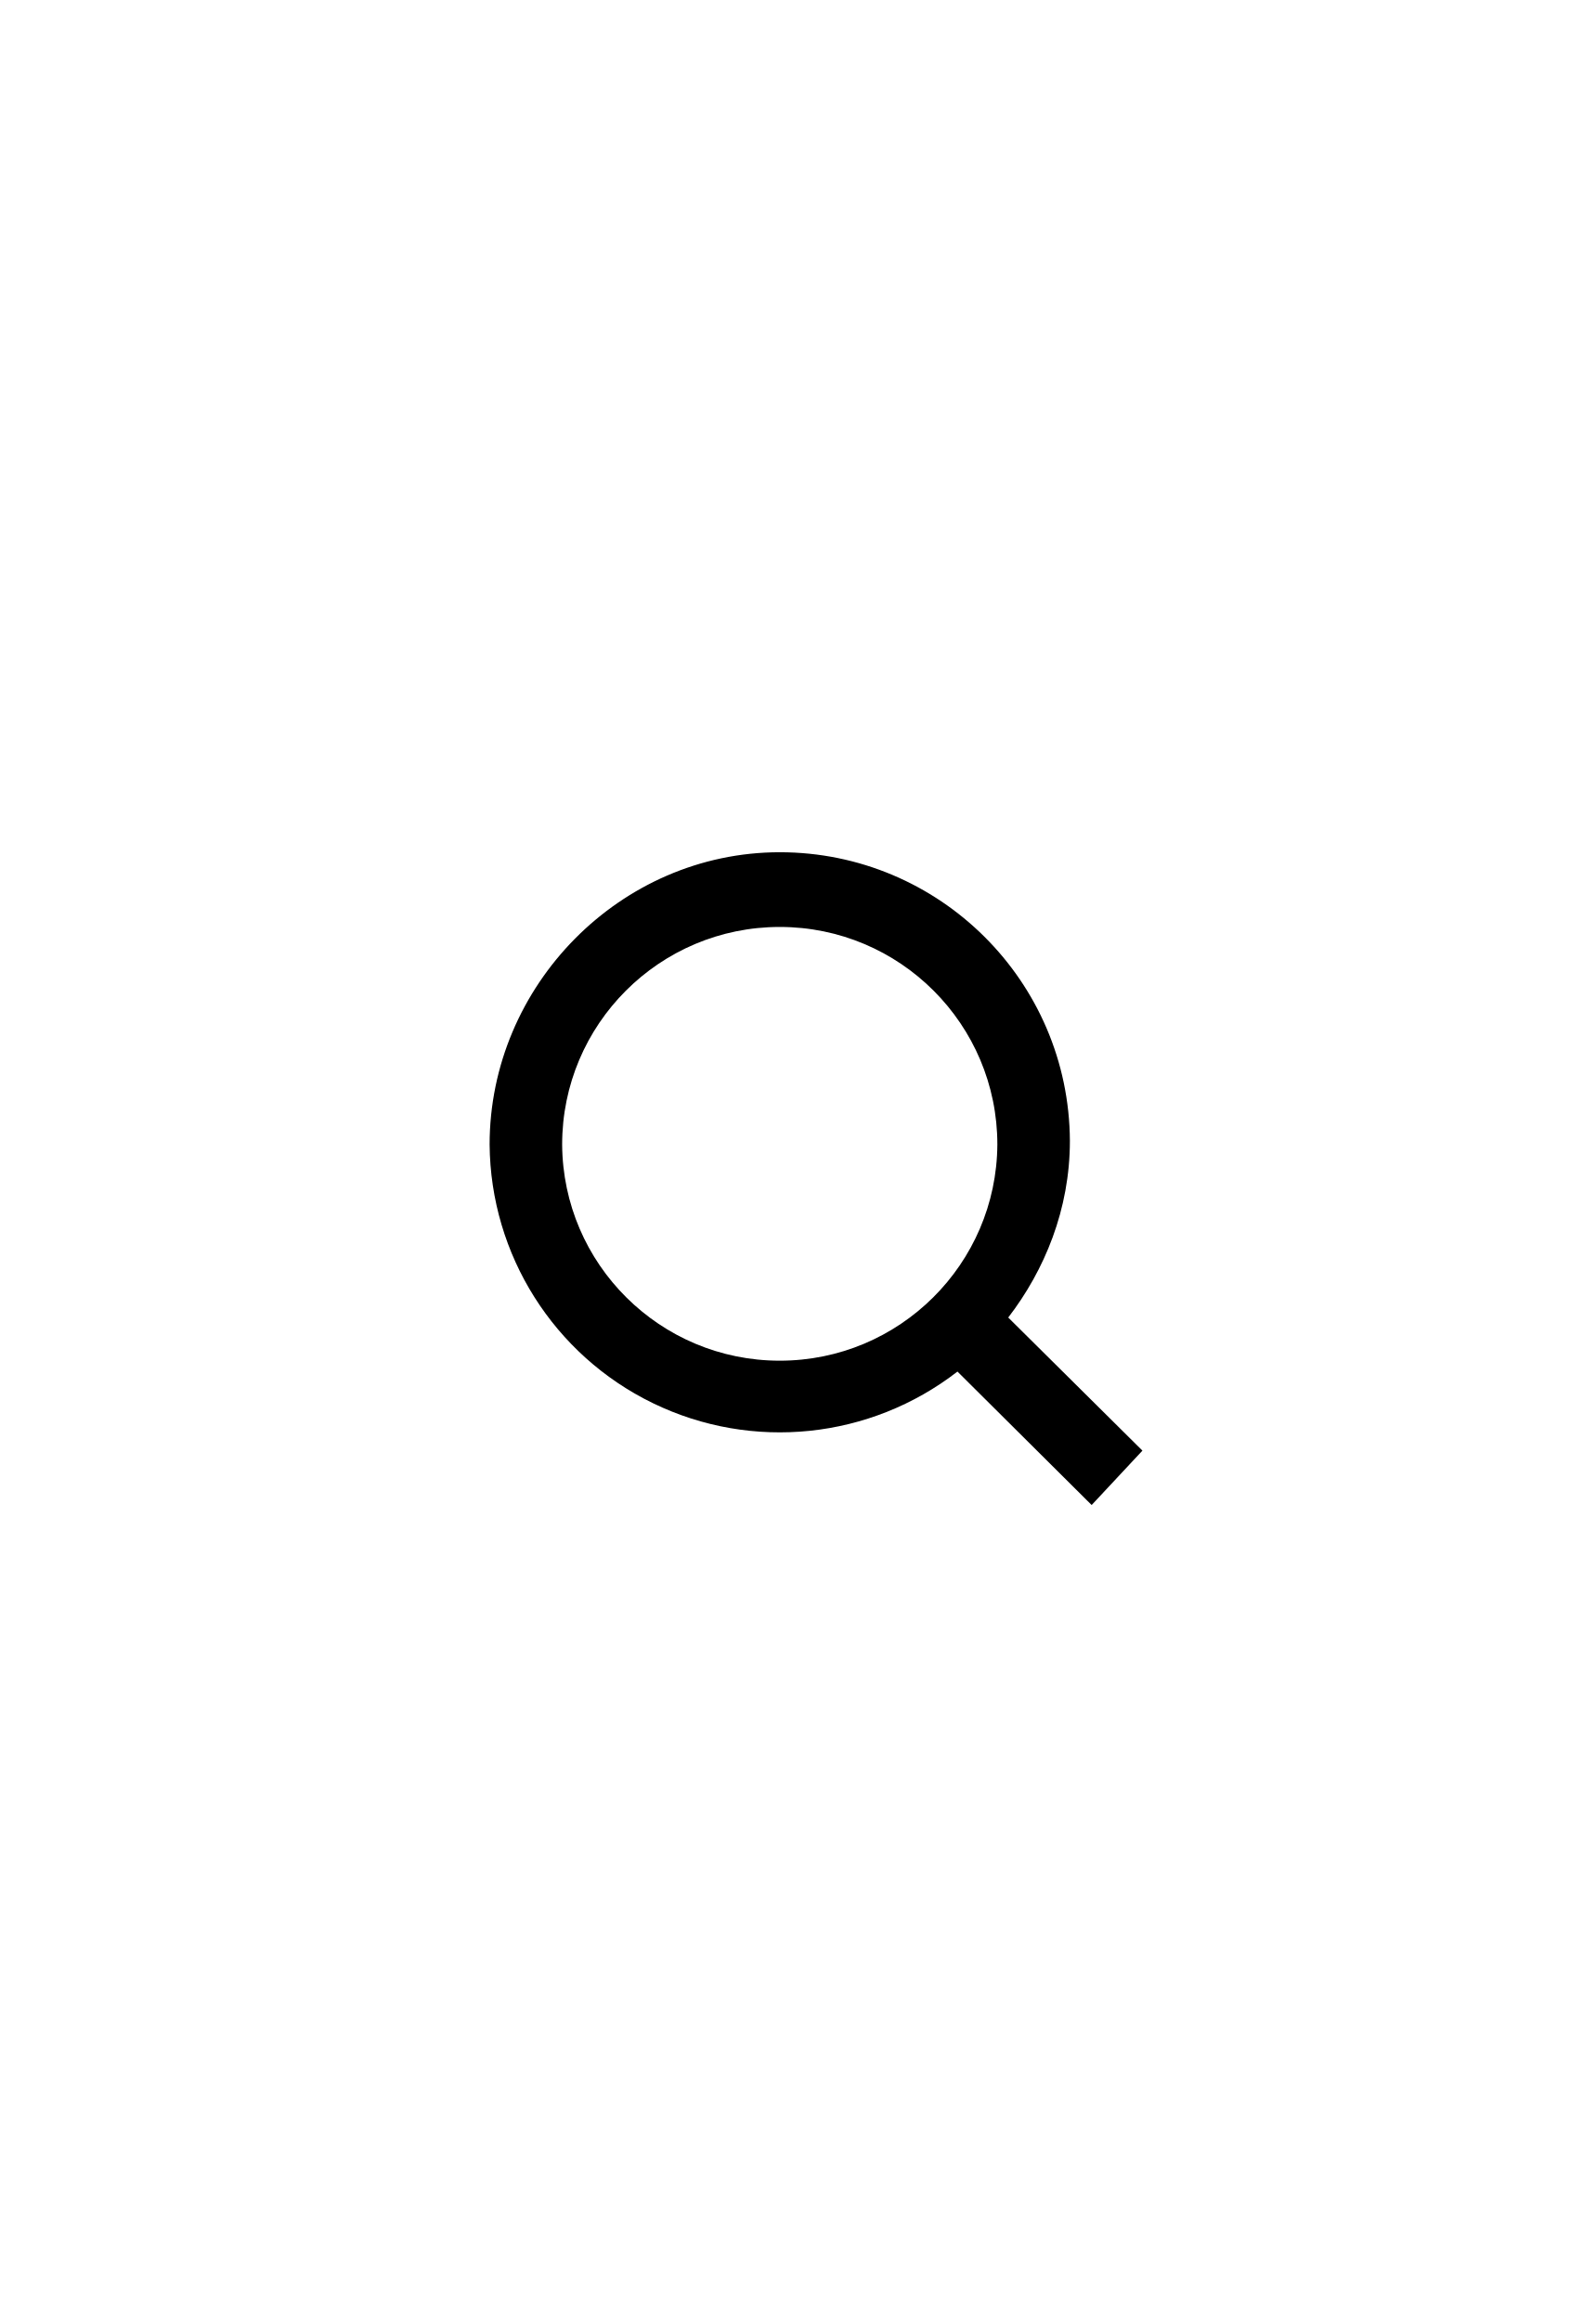
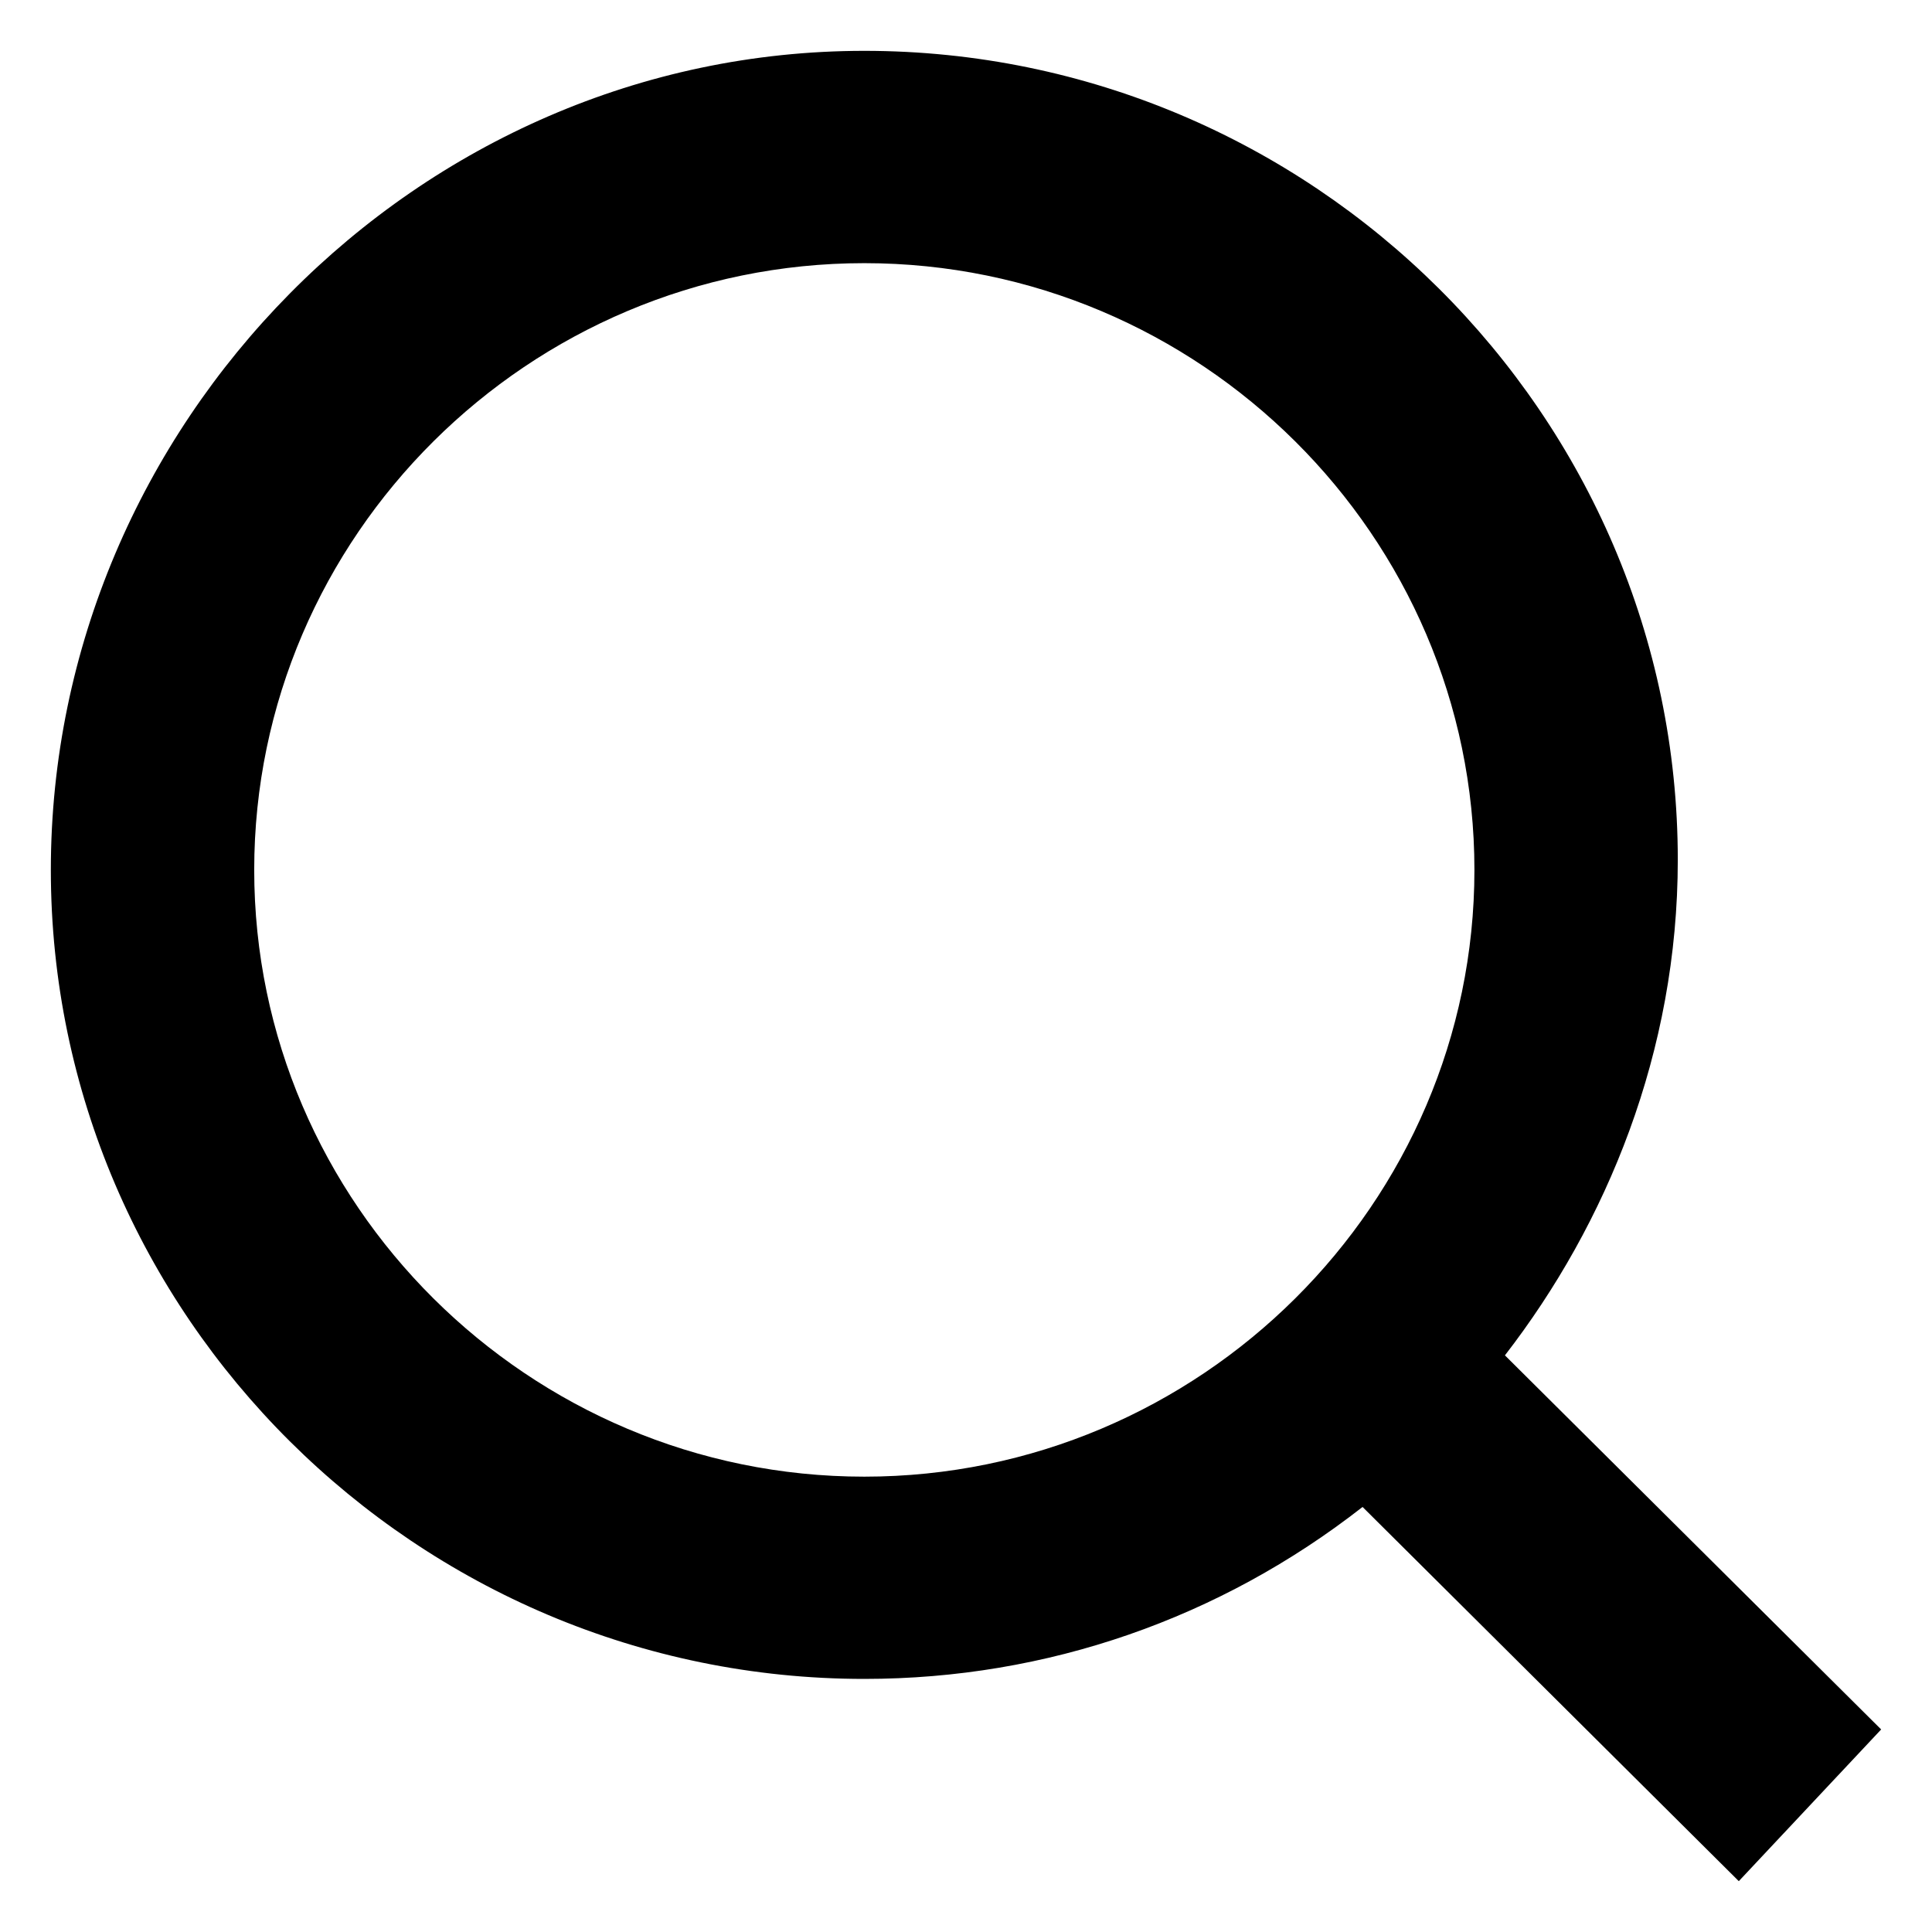
- <svg xmlns="http://www.w3.org/2000/svg" width="44" height="64" fill="none">
-   <path fill="#000" d="m31.5 40-3.7-3.67c1-1.3 1.7-2.98 1.7-4.87a8 8 0 0 0-8-7.96c-4.4 0-8 3.68-8 8.06a8 8 0 0 0 12.9 6.26l3.7 3.68 1.4-1.5Zm-10-2.48a6 6 0 0 1-6-5.96 6 6 0 0 1 12 0 6 6 0 0 1-6 5.96Z" />
+ <svg xmlns="http://www.w3.org/2000/svg" width="19" height="19" viewBox="0 0 19 19" fill="none">
+   <path d="M18.5 17.008L14.8 13.329C15.8 12.036 16.5 10.345 16.5 8.456C16.5 4.08 12.9 0.5 8.5 0.5C4.1 0.5 0.5 4.18 0.5 8.555C0.5 12.931 4.1 16.511 8.5 16.511C10.3 16.511 12 15.914 13.4 14.82L17.1 18.5L18.5 17.008ZM8.5 14.522C5.2 14.522 2.5 11.837 2.5 8.555C2.5 5.273 5.2 2.588 8.5 2.588C11.8 2.588 14.5 5.273 14.5 8.555C14.5 11.837 11.8 14.522 8.5 14.522Z" fill="black" />
</svg>
